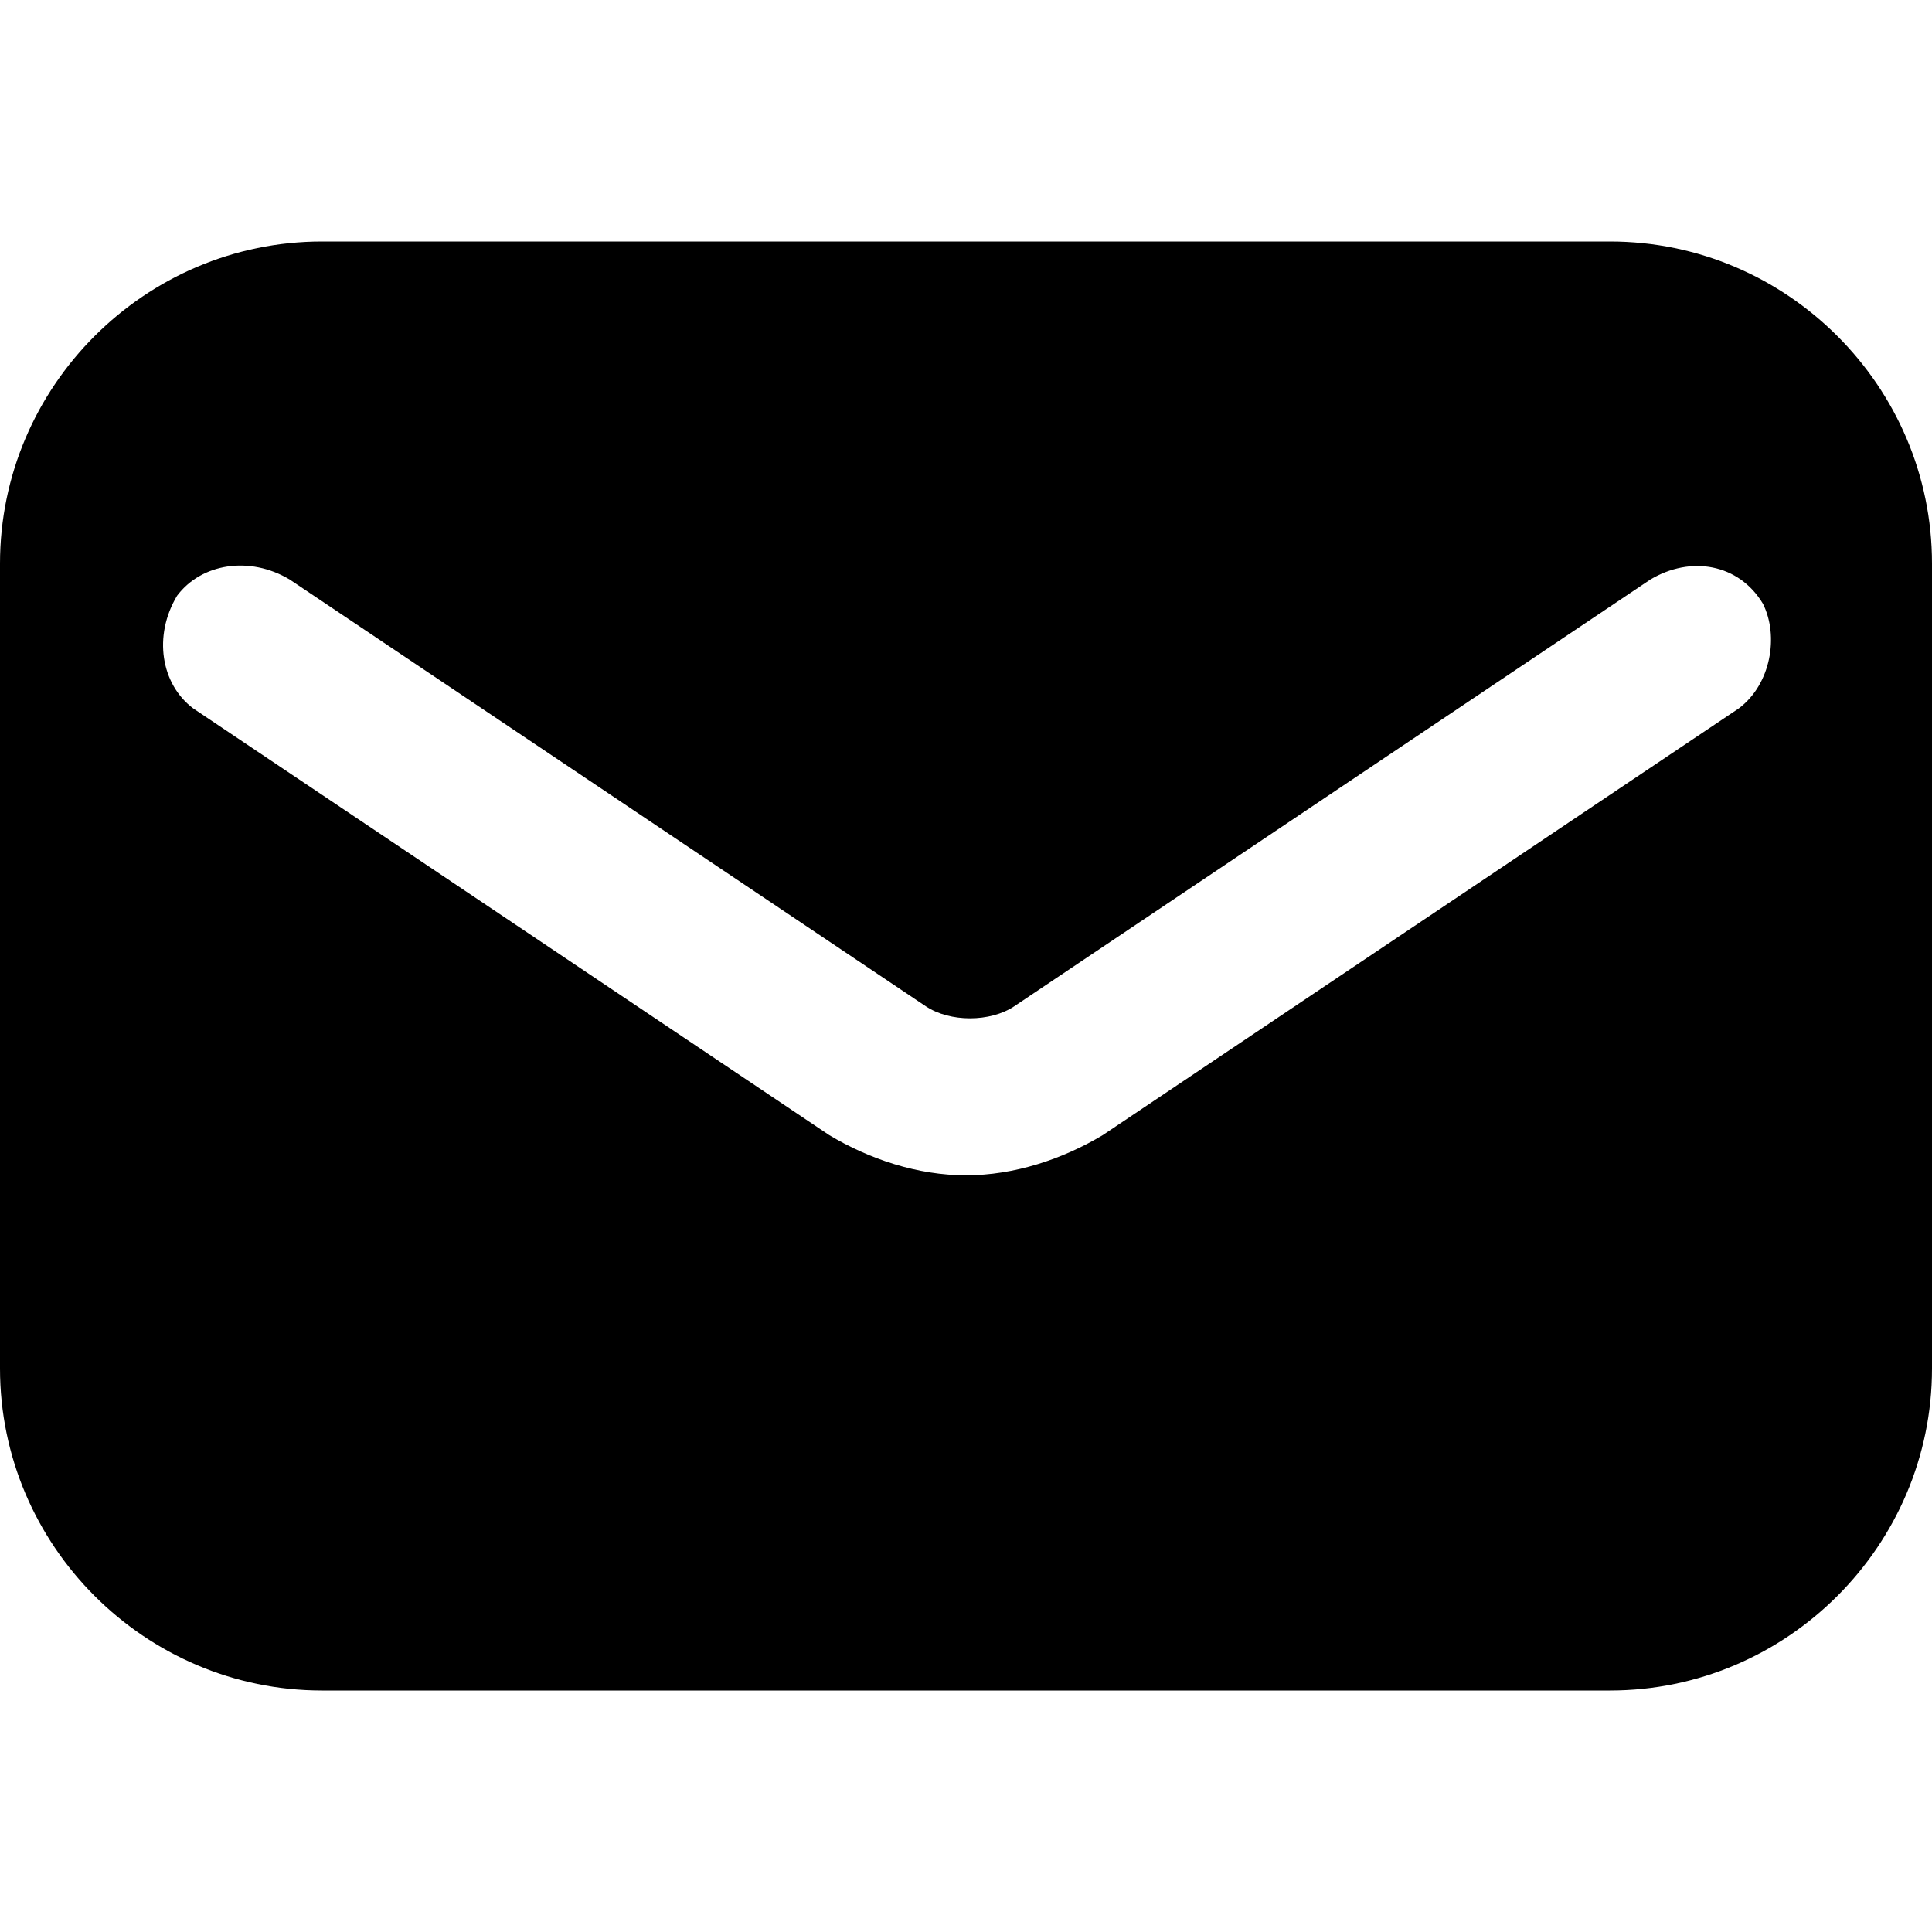
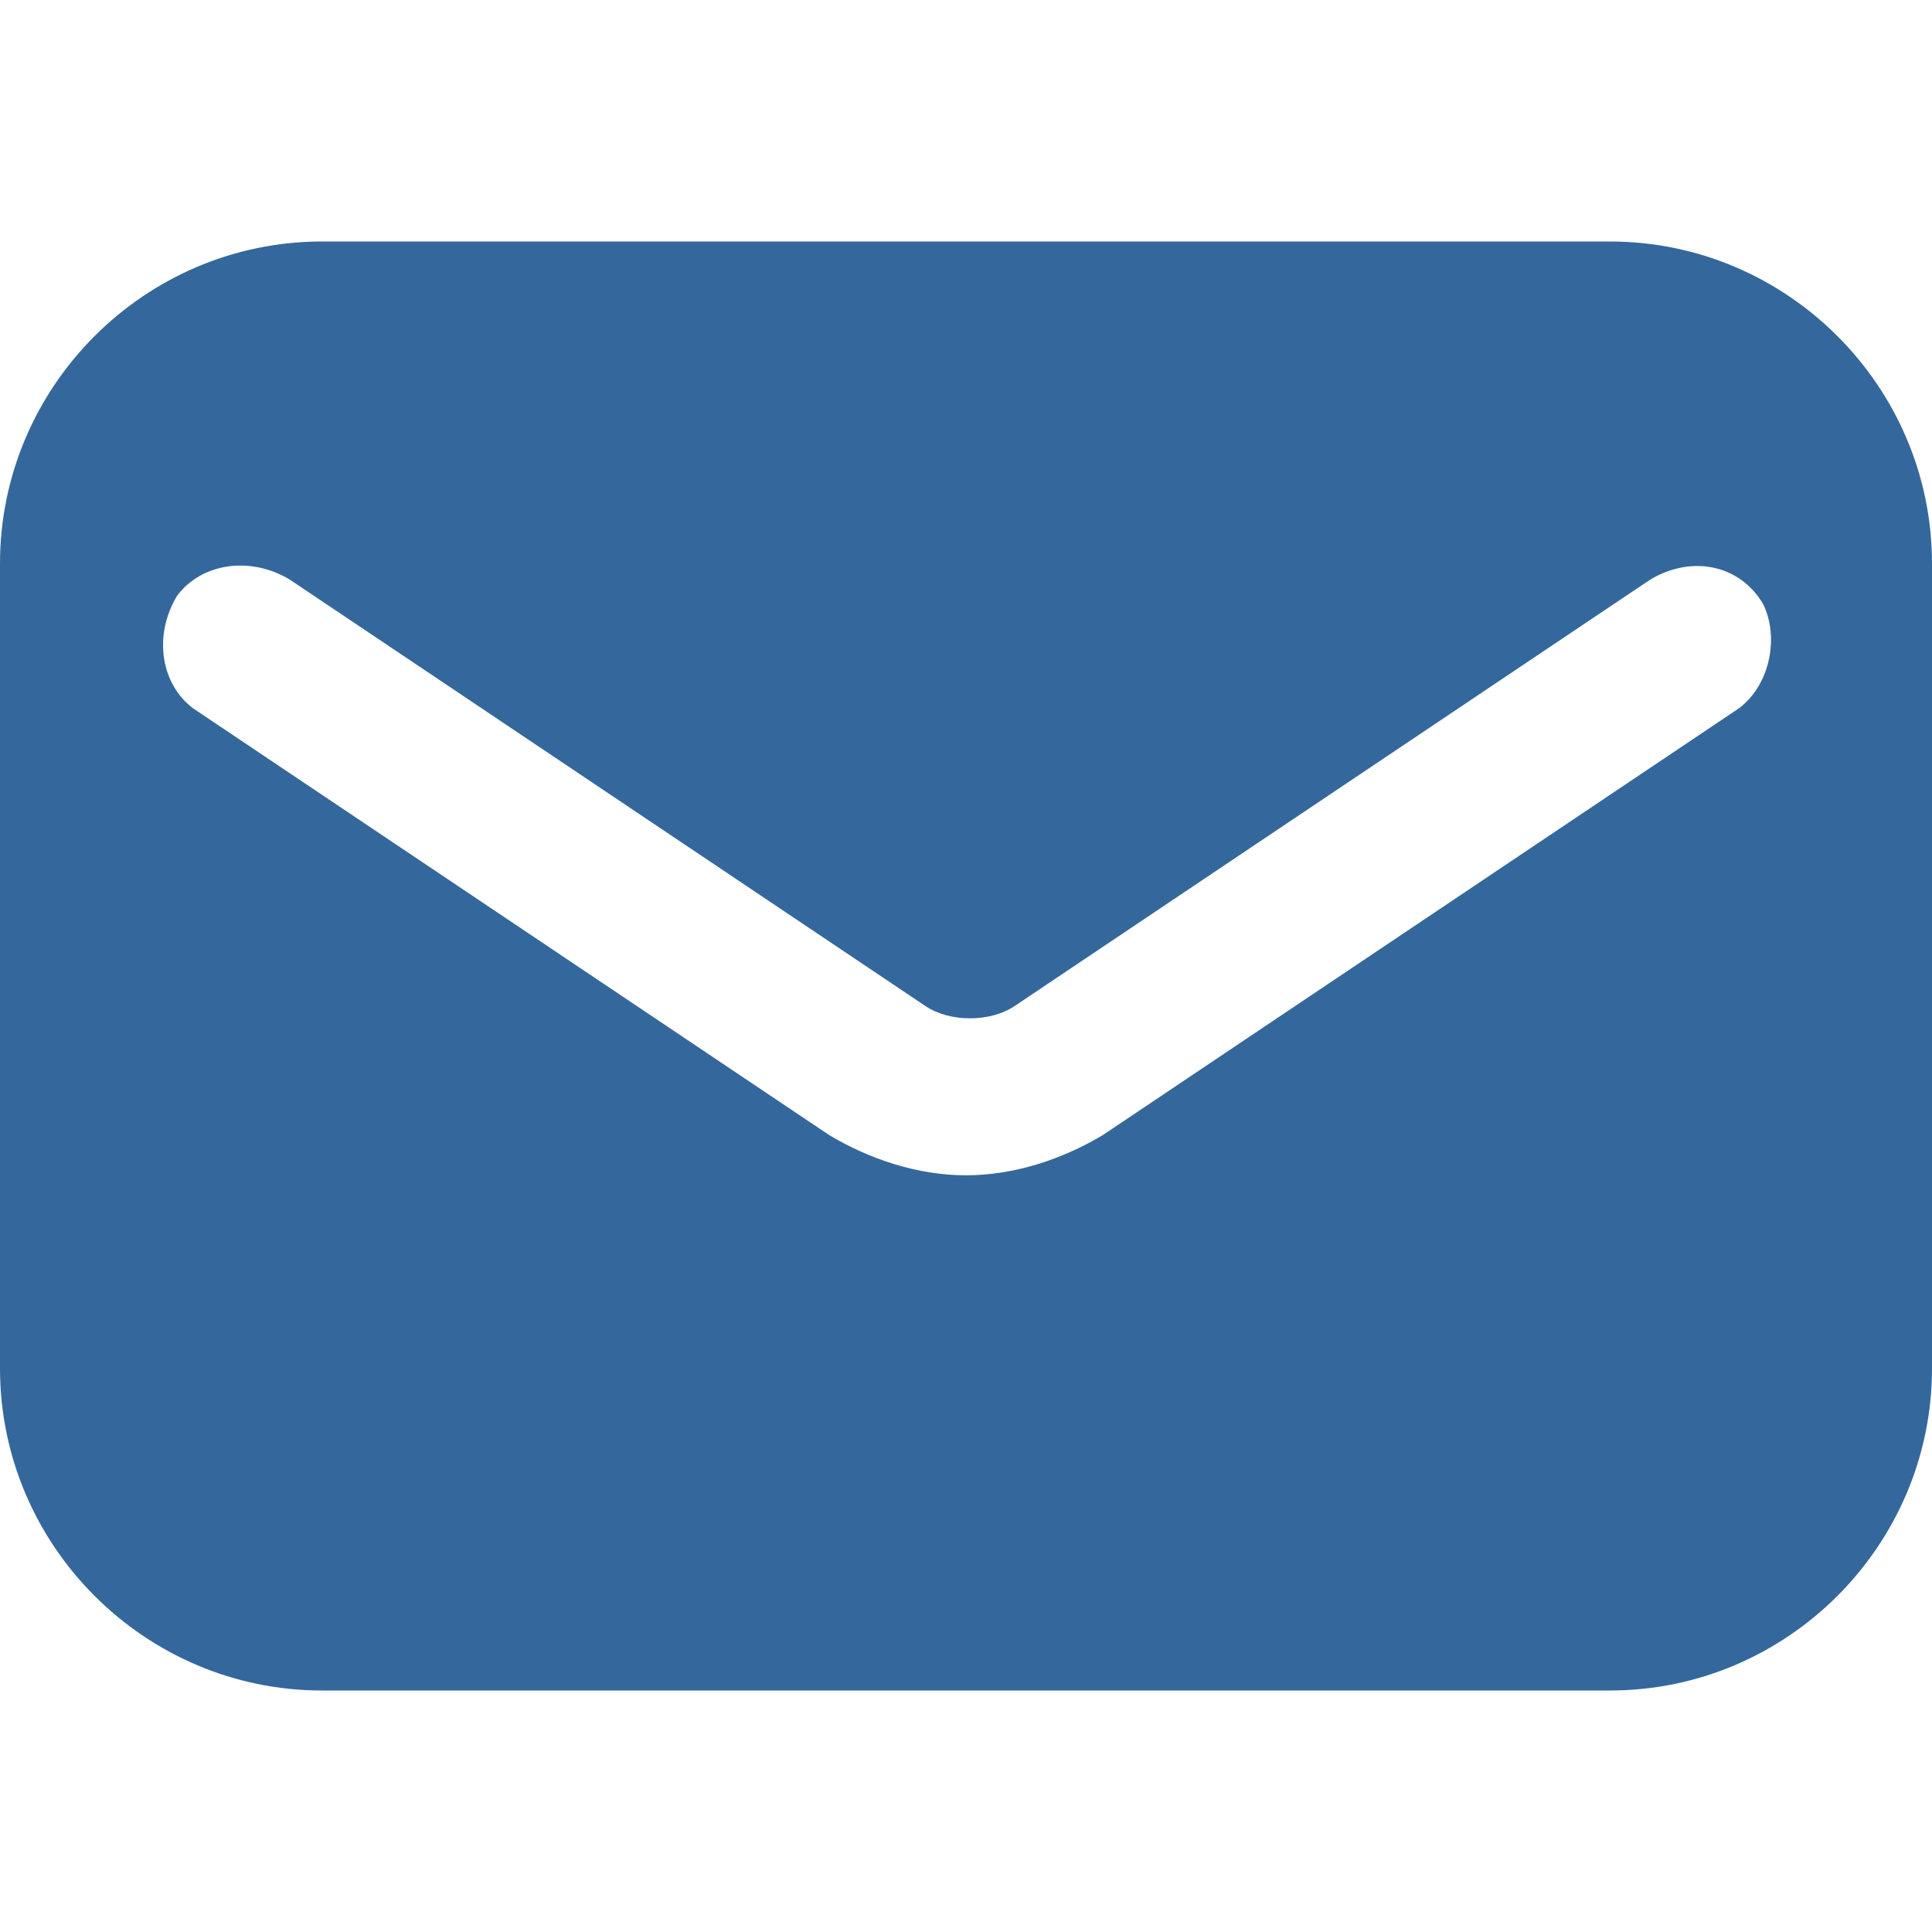
- <svg xmlns="http://www.w3.org/2000/svg" style="enable-background:new 0 0 24 24;" version="1.1" viewBox="0 0 24 24" xml:space="preserve">
-   <g id="info" />
+ <svg xmlns="http://www.w3.org/2000/svg" version="1.1" id="Layer_1" x="0px" y="0px" viewBox="0 0 24 24" style="enable-background:new 0 0 24 24;" xml:space="preserve">
+   <style type="text/css">
+ 	.st0{fill:#34689C;}
+ </style>
+   <g id="info">
+ </g>
  <g id="icons">
-     <path d="M20,3H4C1.8,3,0,4.8,0,7v10c0,2.2,1.8,4,4,4h16c2.2,0,4-1.8,4-4V7C24,4.8,22.2,3,20,3z M21.6,8.8l-7.9,5.3   c-0.5,0.3-1.1,0.5-1.7,0.5s-1.2-0.2-1.7-0.5L2.4,8.8C2,8.5,1.9,7.9,2.2,7.4C2.5,7,3.1,6.9,3.6,7.2l7.9,5.3c0.3,0.2,0.8,0.2,1.1,0   l7.9-5.3c0.5-0.3,1.1-0.2,1.4,0.3C22.1,7.9,22,8.5,21.6,8.8z" id="email" />
+     <path id="email" class="st0" d="M20,3H4C1.8,3,0,4.8,0,7v10c0,2.2,1.8,4,4,4h16c2.2,0,4-1.8,4-4V7C24,4.8,22.2,3,20,3z M21.6,8.8   l-7.9,5.3c-0.5,0.3-1.1,0.5-1.7,0.5s-1.2-0.2-1.7-0.5L2.4,8.8C2,8.5,1.9,7.9,2.2,7.4C2.5,7,3.1,6.9,3.6,7.2l7.9,5.3   c0.3,0.2,0.8,0.2,1.1,0l7.9-5.3C21,6.9,21.6,7,21.9,7.5C22.1,7.9,22,8.5,21.6,8.8z" />
  </g>
</svg>
